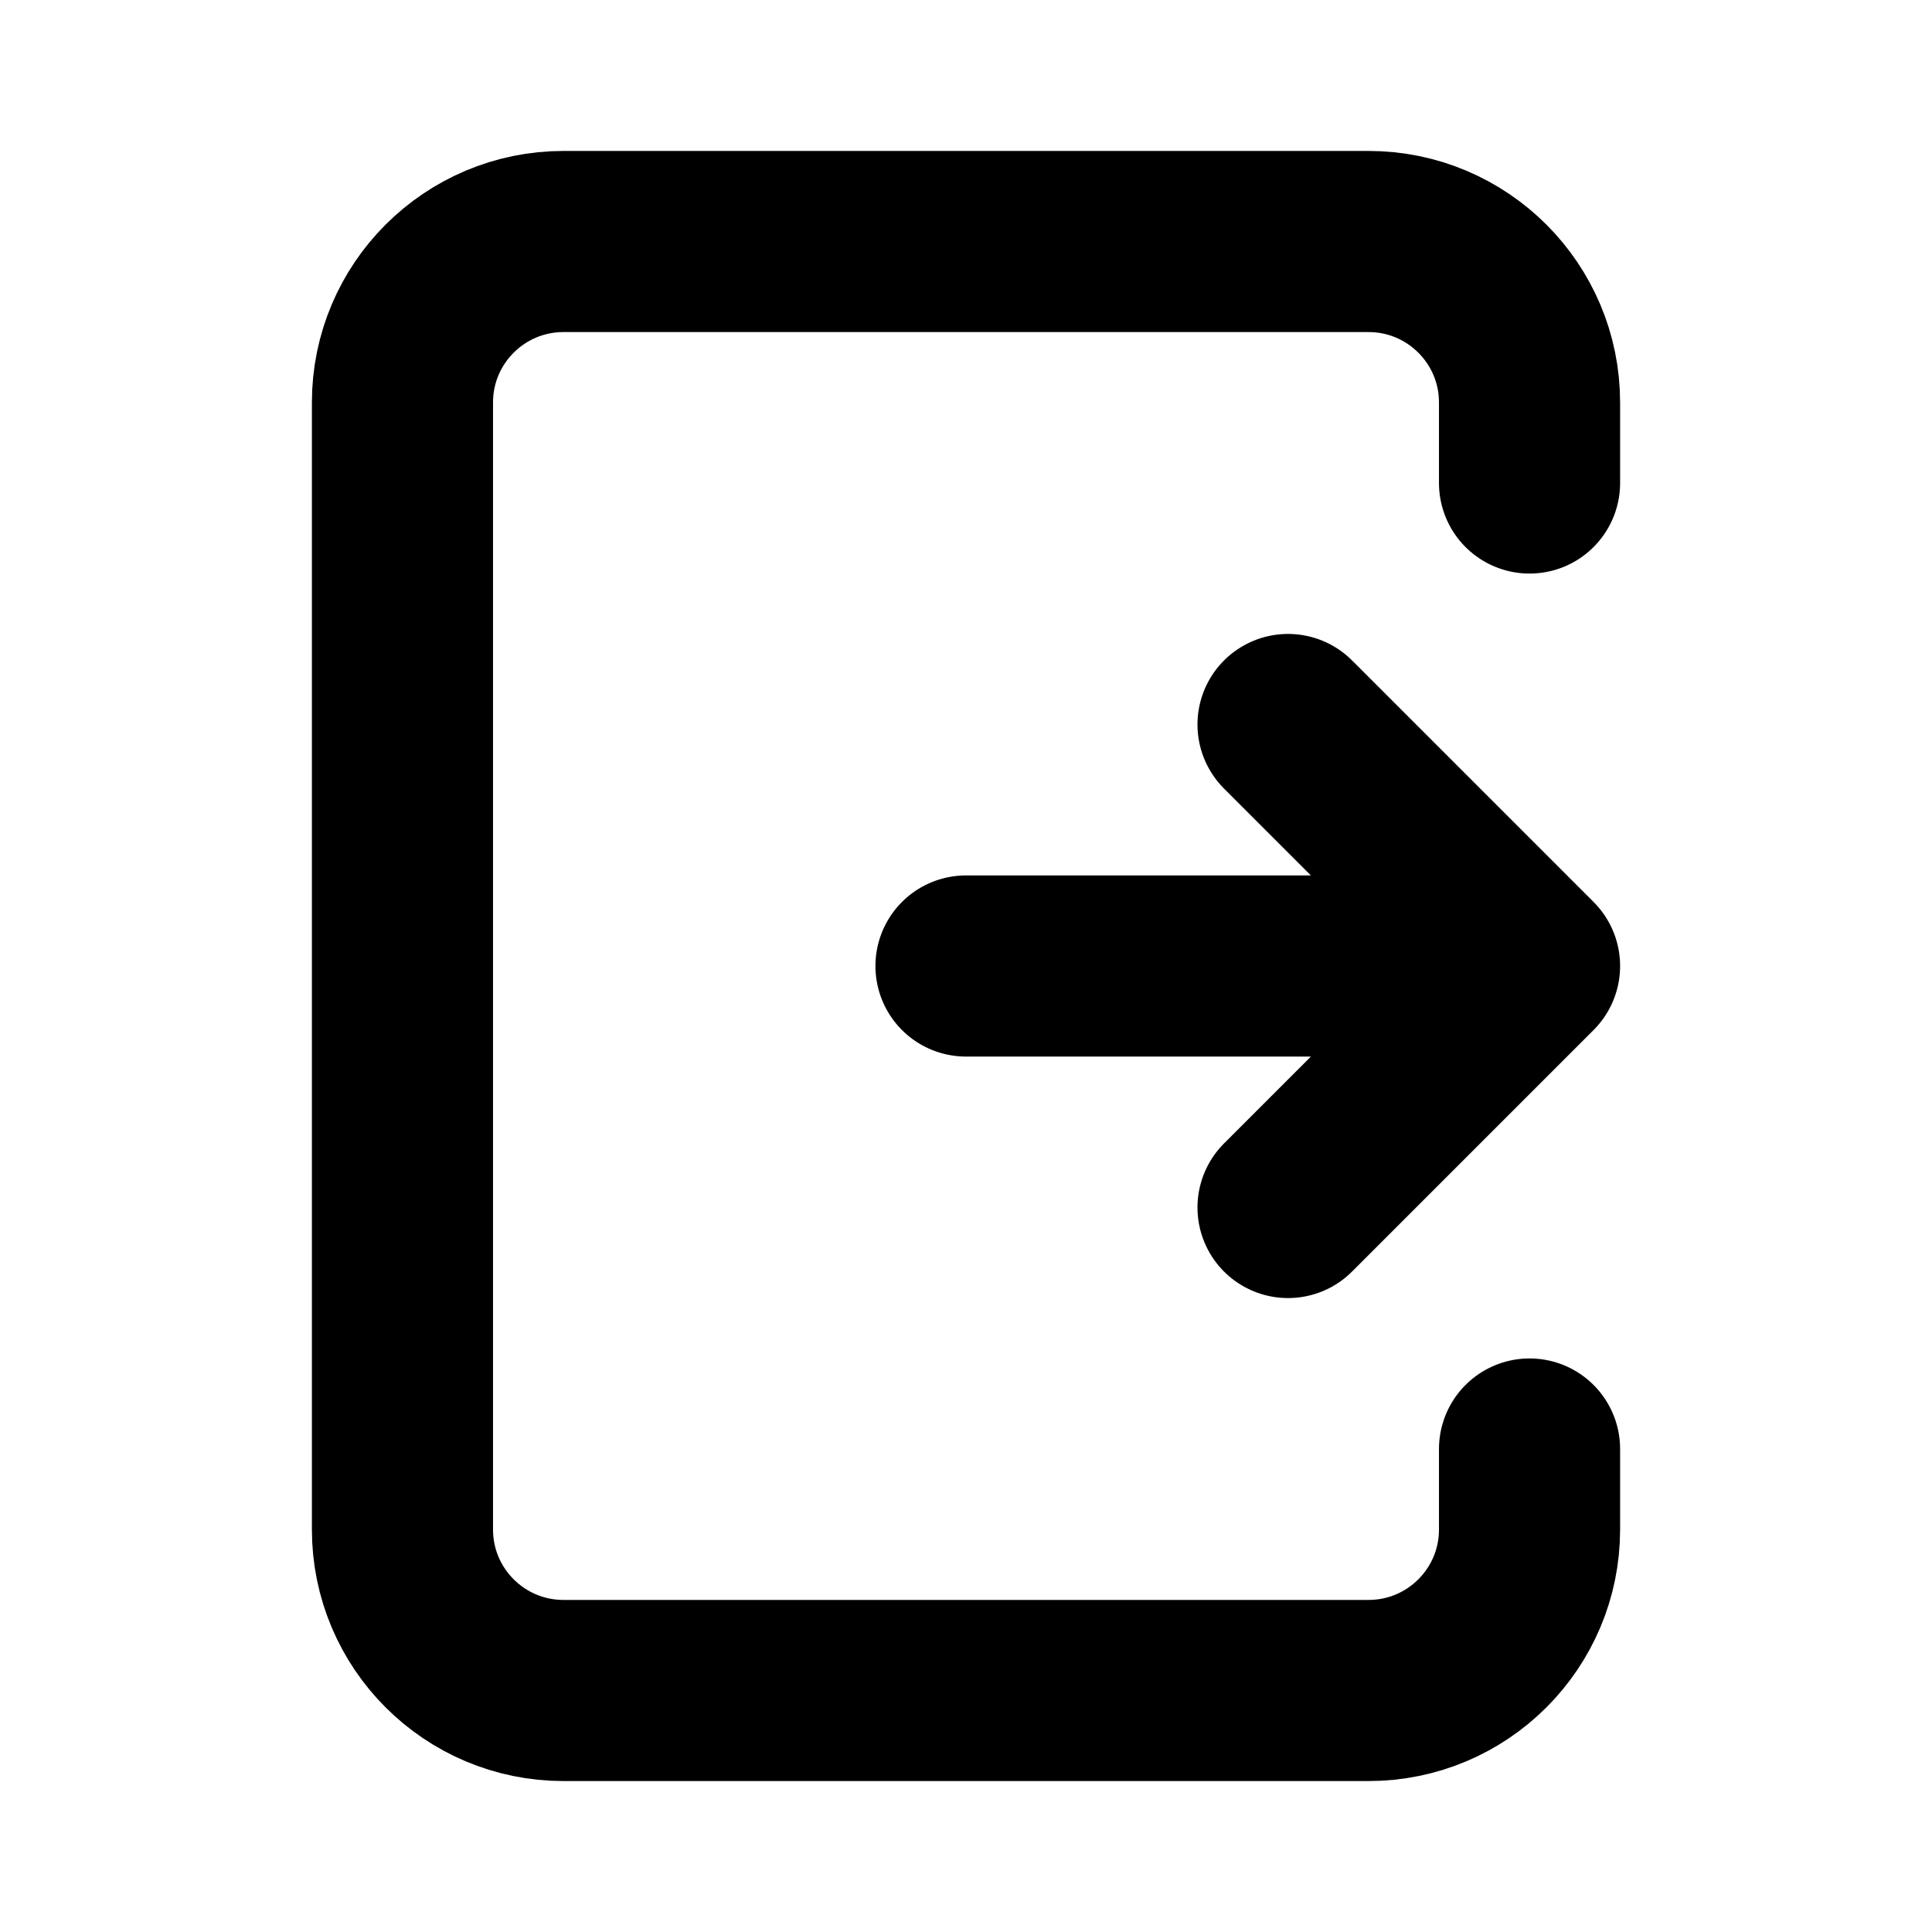
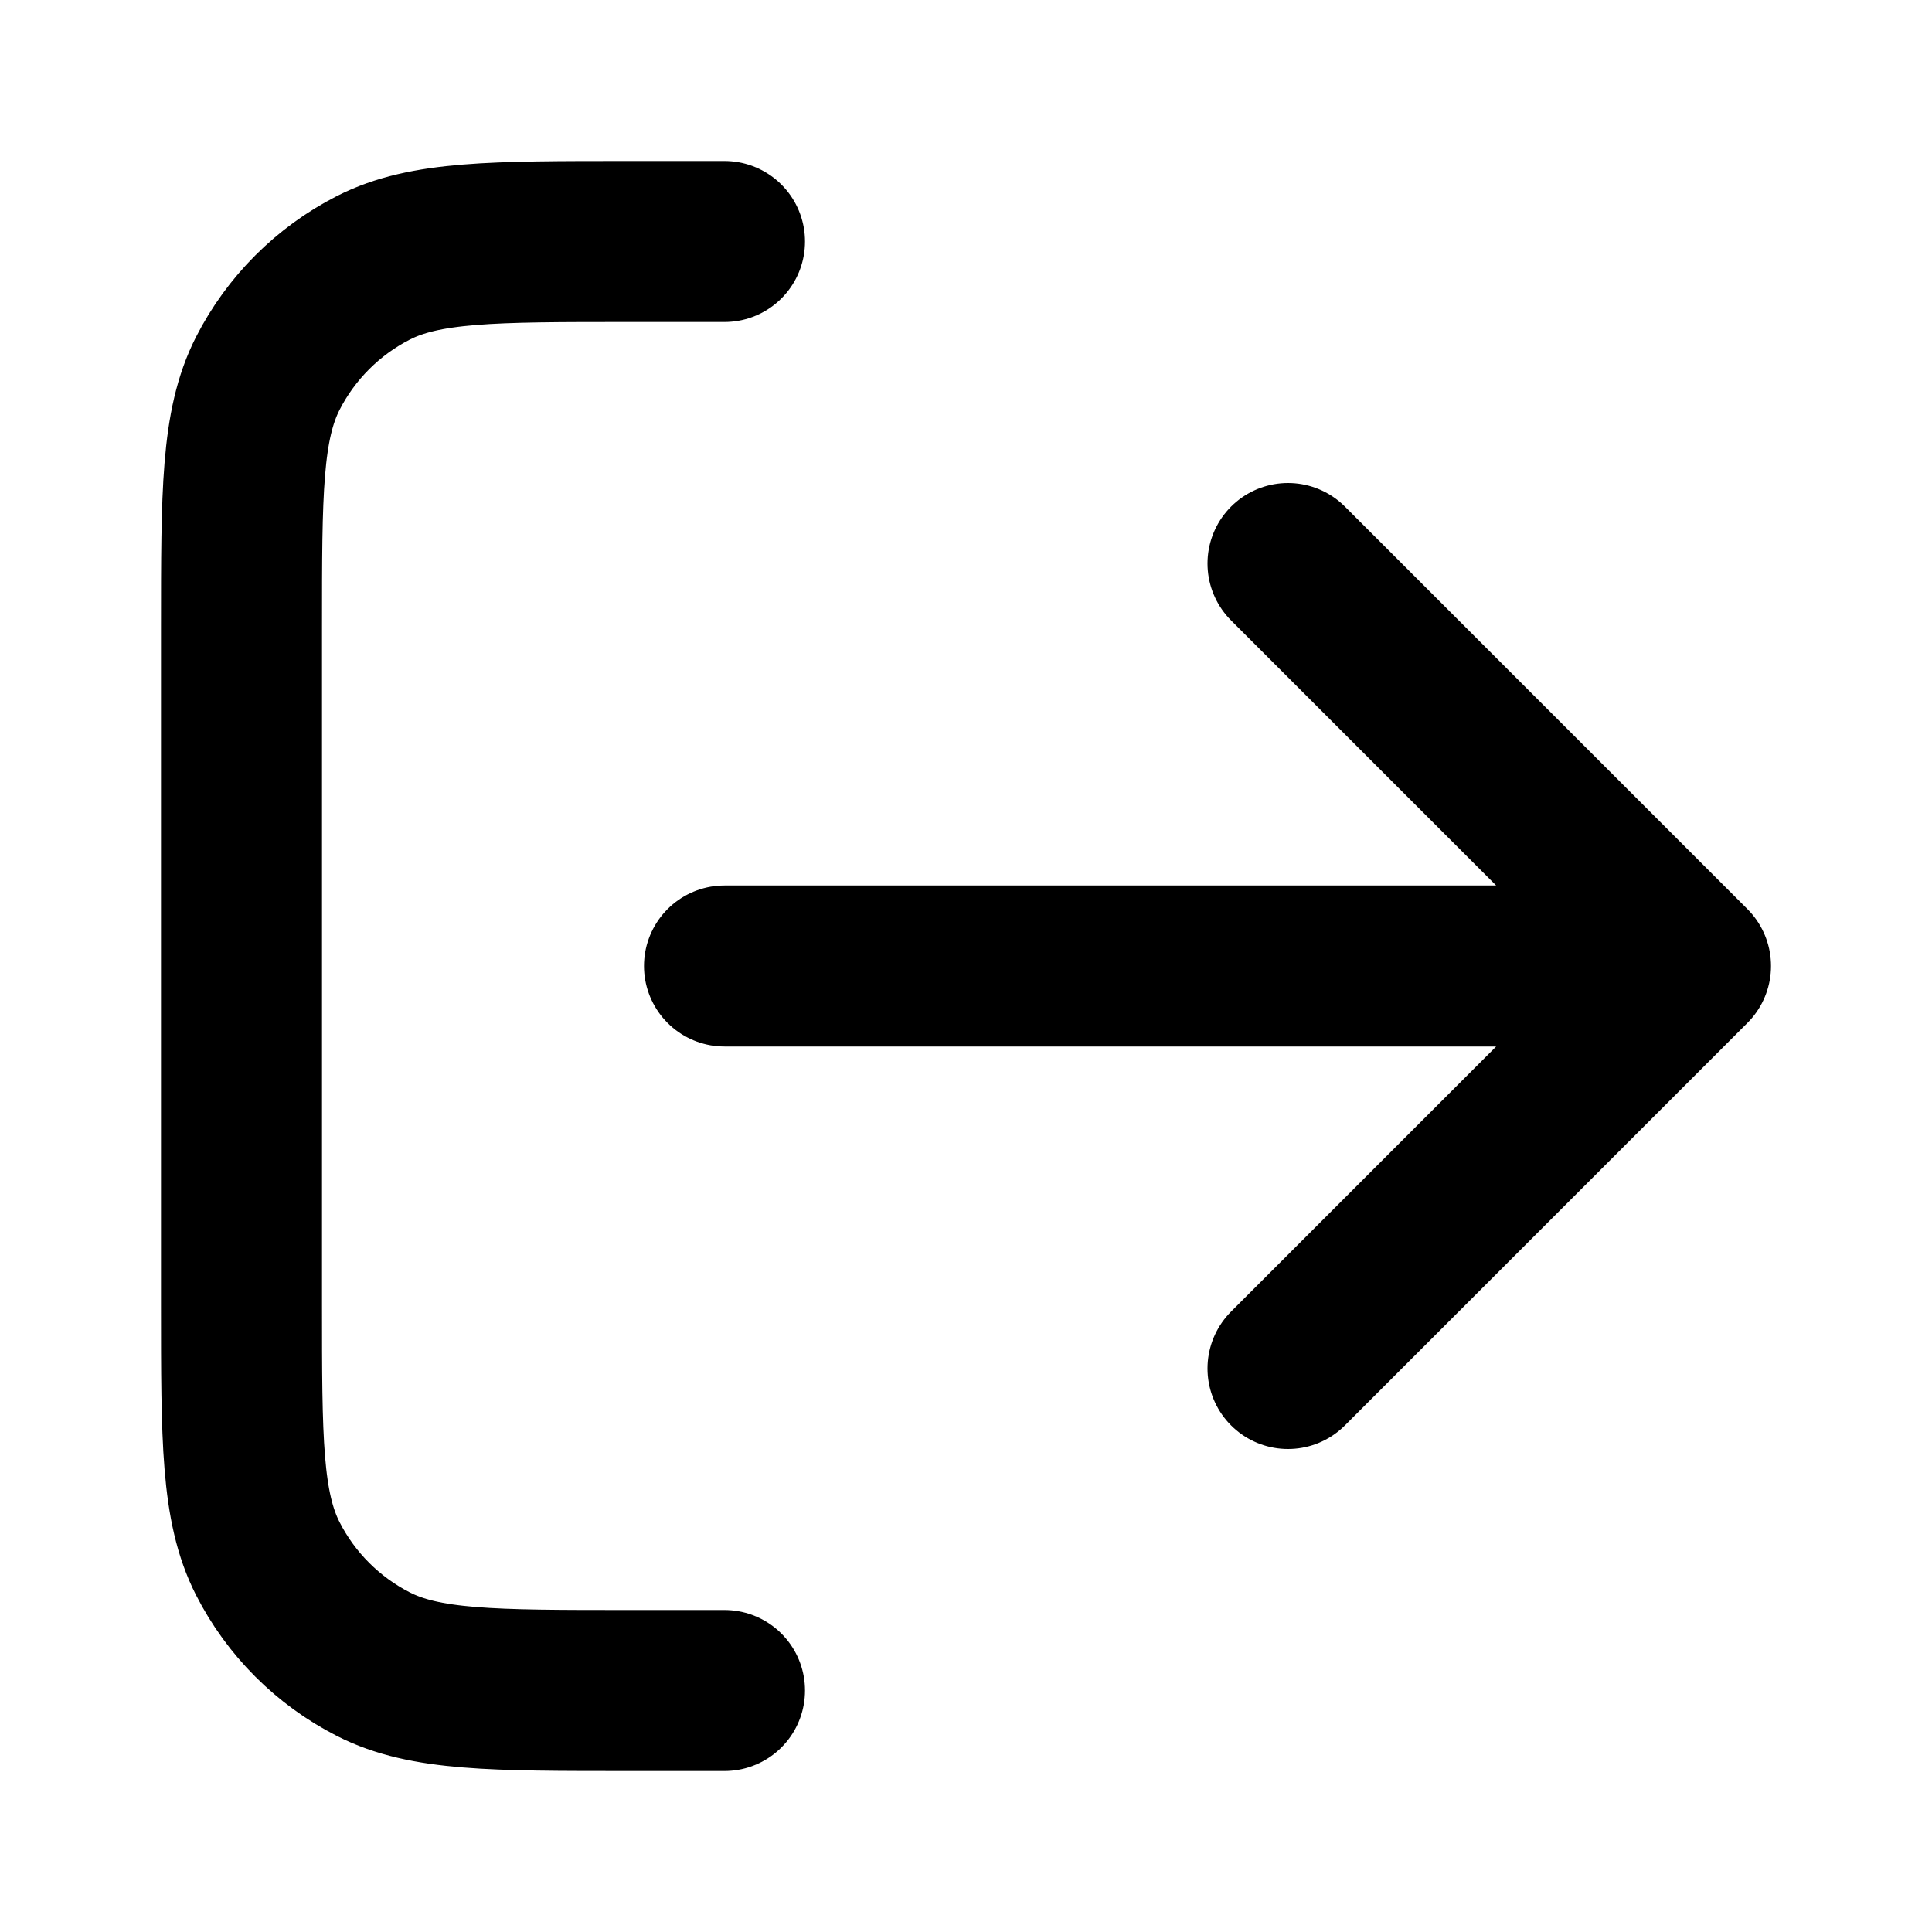
- <svg xmlns="http://www.w3.org/2000/svg" width="16" height="16" viewBox="0 0 16 16" fill="none">
-   <path d="M8 8H12.667M12.667 8L10.667 10M12.667 8L10.667 6" stroke="black" stroke-width="1.5" stroke-linecap="round" stroke-linejoin="round" />
-   <path d="M12.667 4V3.333C12.667 2.597 12.07 2 11.333 2H4.667C3.93 2 3.333 2.597 3.333 3.333V12.667C3.333 13.403 3.93 14 4.667 14H11.333C12.07 14 12.667 13.403 12.667 12.667V12" stroke="black" stroke-width="1.5" stroke-linecap="round" stroke-linejoin="round" />
+ <svg xmlns="http://www.w3.org/2000/svg" width="24" height="24" viewBox="0 0 24 24" fill="none">
+   <path d="M16 17L21 12M21 12L16 7M21 12H9M9 3H7.8C6.12 3 5.28 3 4.638 3.327C4.074 3.615 3.615 4.074 3.327 4.638C3 5.28 3 6.12 3 7.8V16.2C3 17.88 3 18.72 3.327 19.362C3.615 19.927 4.074 20.385 4.638 20.673C5.28 21 6.12 21 7.8 21H9" stroke="black" stroke-width="2" stroke-linecap="round" stroke-linejoin="round" />
</svg>
